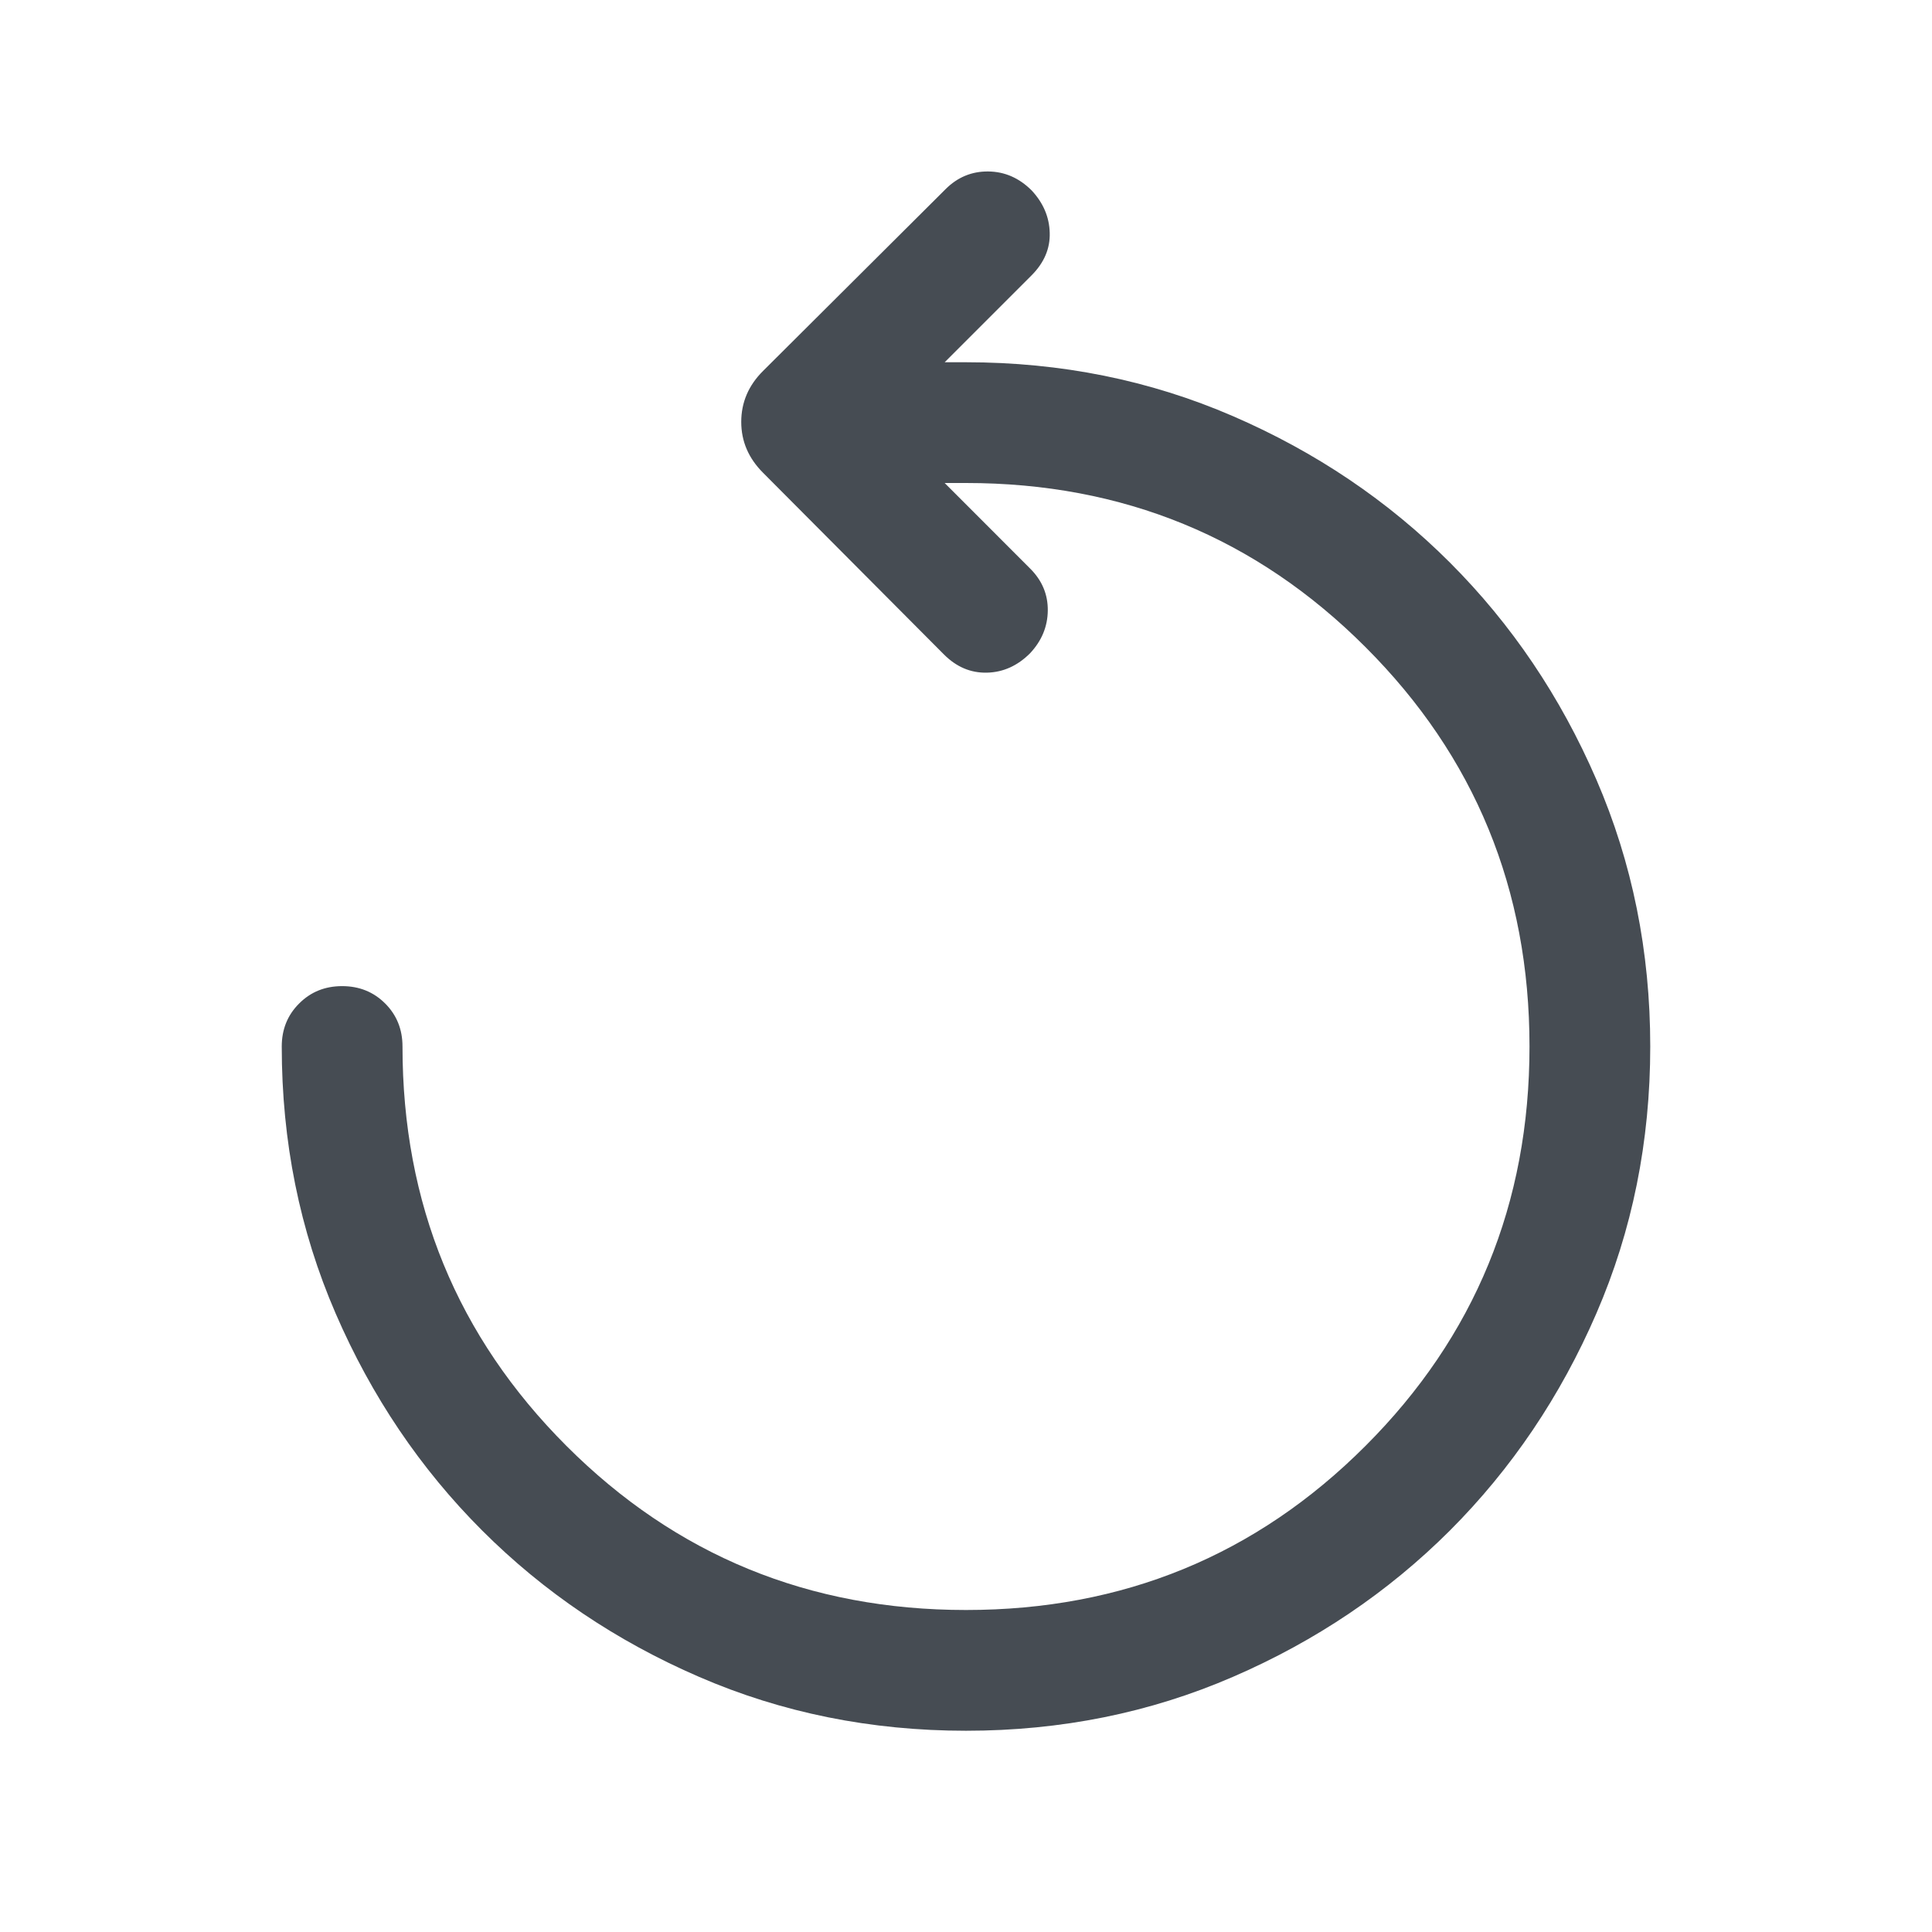
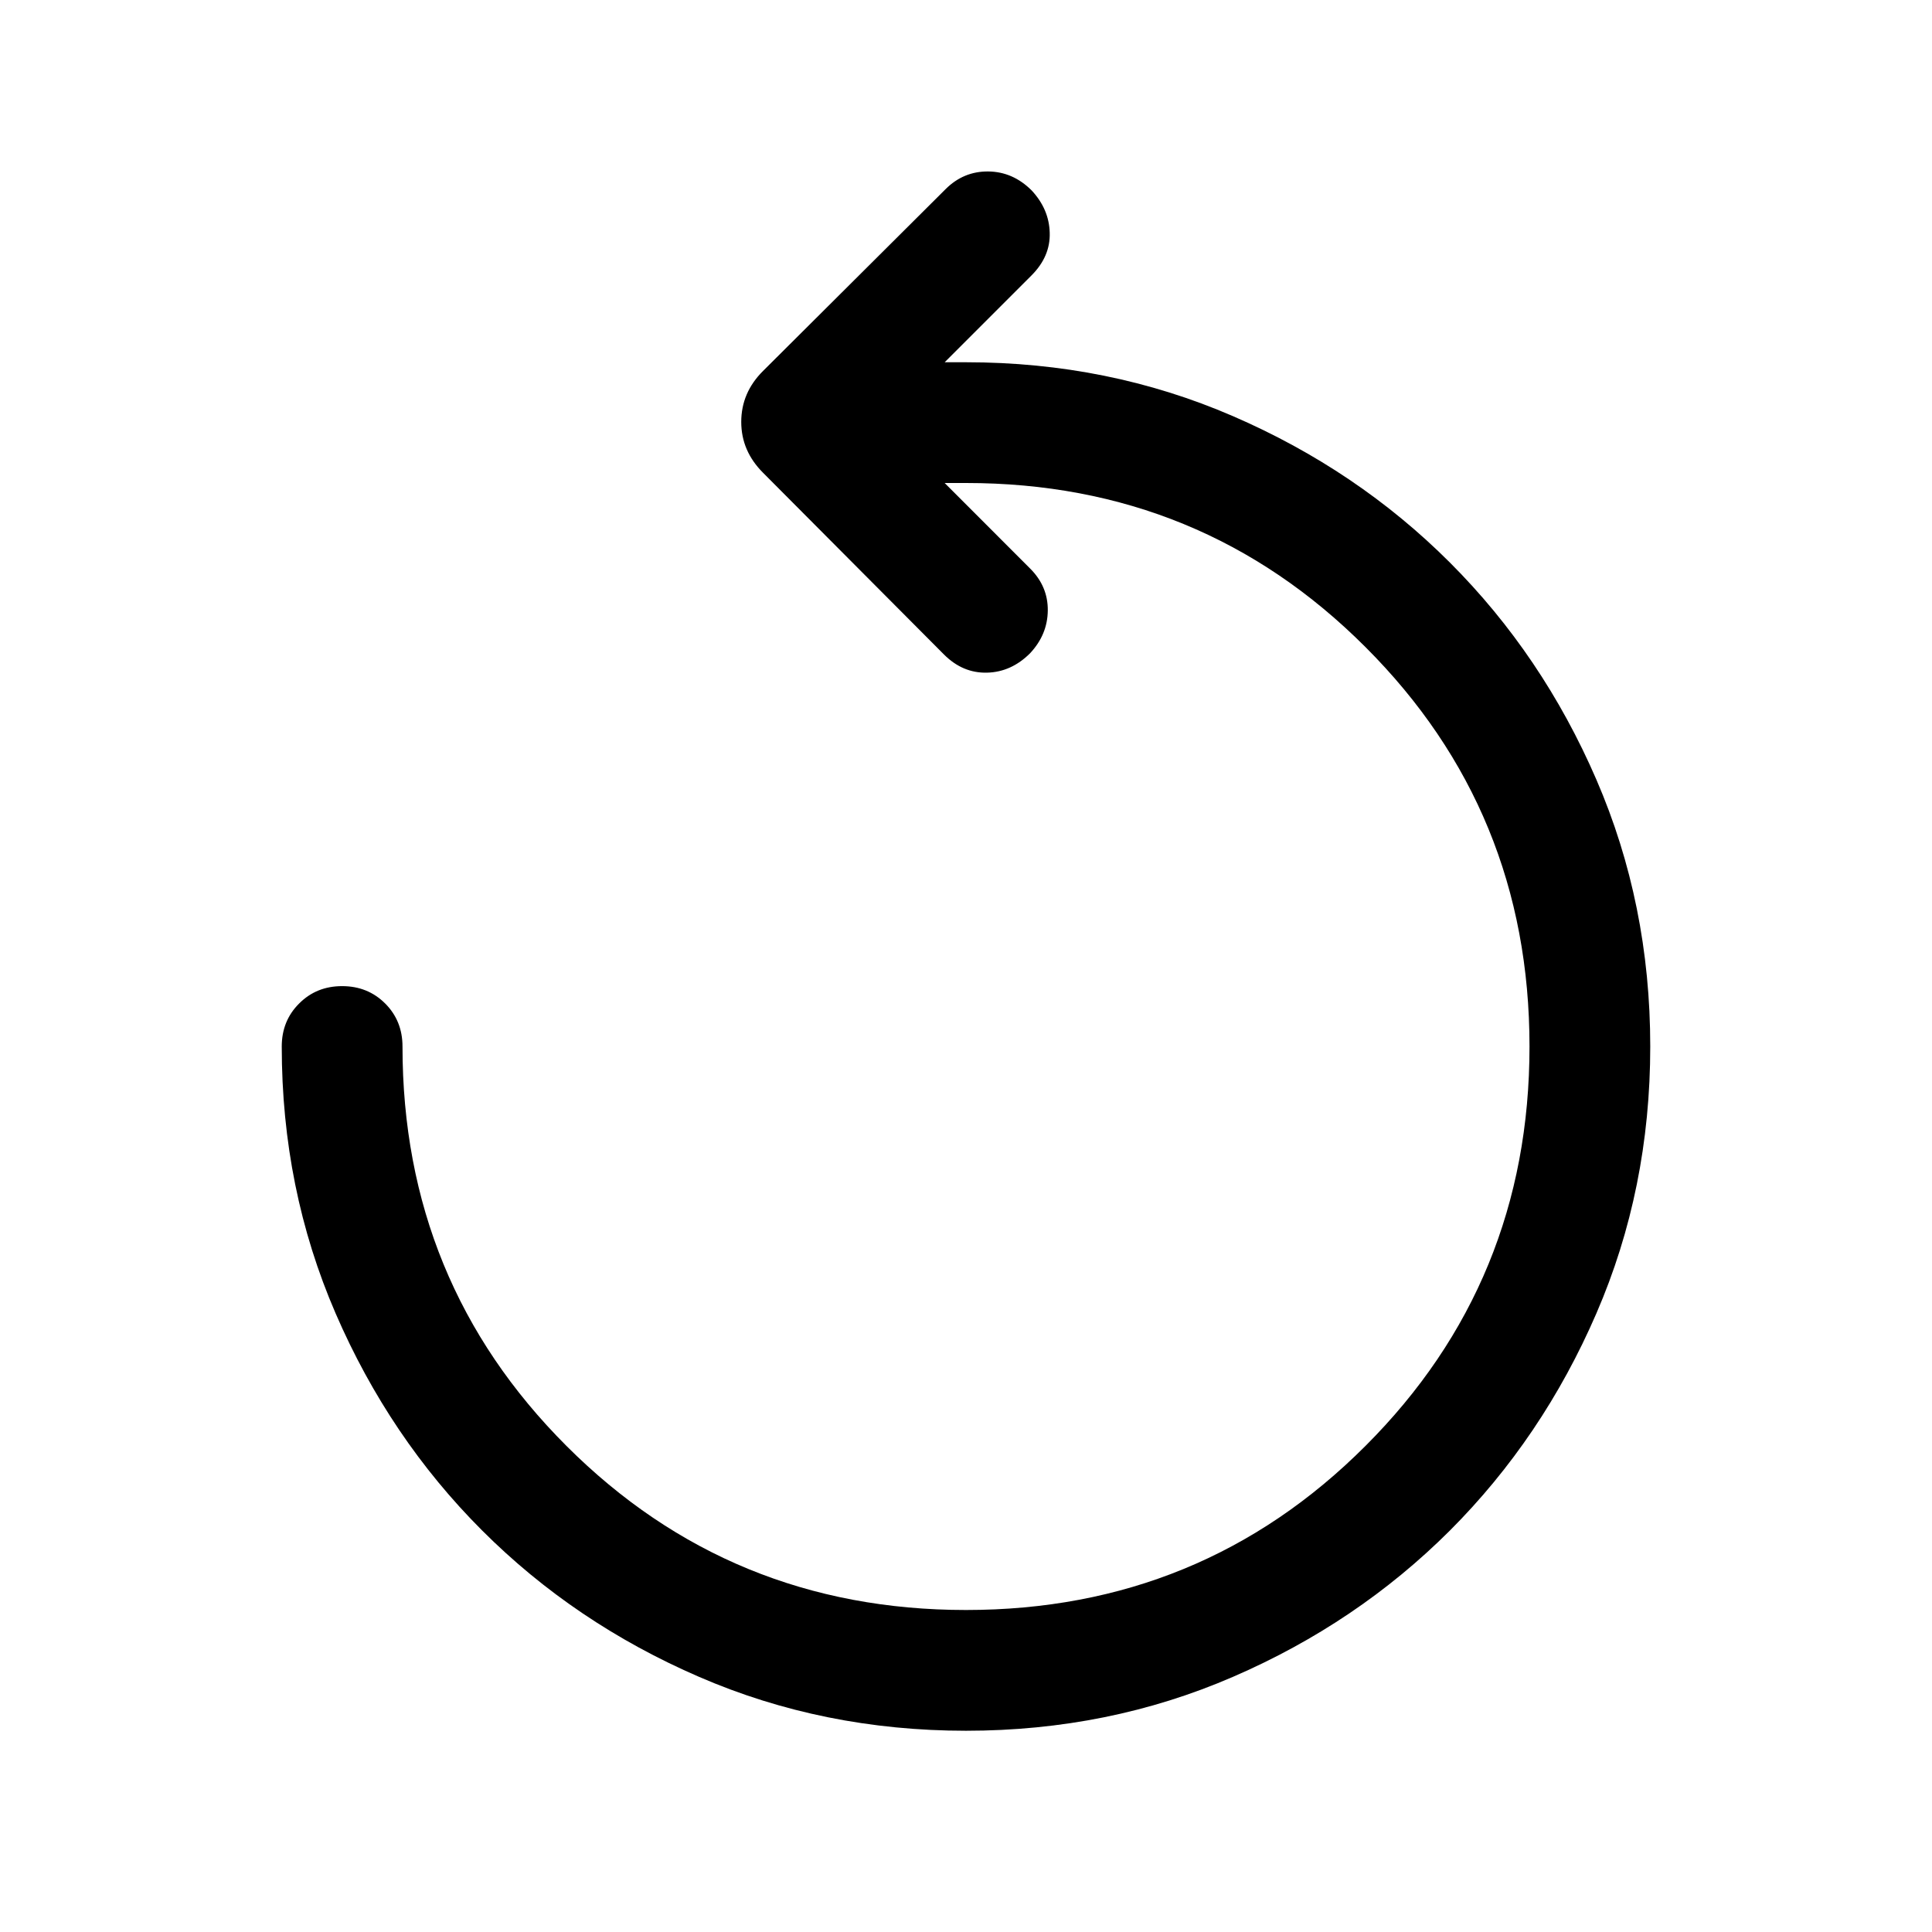
- <svg xmlns="http://www.w3.org/2000/svg" width="24" height="24" viewBox="0 0 24 24" fill="none">
+ <svg xmlns="http://www.w3.org/2000/svg" viewBox="0 0 24 24" fill="none">
  <mask id="mask0_1055_17909" style="mask-type:alpha" maskUnits="userSpaceOnUse" x="0" y="0" width="24" height="24">
    <rect width="24" height="24" fill="#D9D9D9" />
  </mask>
  <g mask="url(#mask0_1055_17909)">
-     <path d="M12 21.5C10.82 21.5 9.715 21.277 8.685 20.831C7.654 20.385 6.755 19.778 5.989 19.012C5.222 18.245 4.615 17.346 4.169 16.315C3.723 15.285 3.5 14.18 3.5 13C3.5 12.787 3.572 12.609 3.716 12.466C3.859 12.322 4.037 12.25 4.25 12.25C4.463 12.25 4.641 12.322 4.785 12.466C4.928 12.609 5 12.787 5 13C5 14.95 5.679 16.604 7.037 17.962C8.396 19.321 10.05 20 12 20C13.95 20 15.604 19.321 16.962 17.962C18.321 16.604 19 14.95 19 13C19 11.05 18.321 9.396 16.962 8.038C15.604 6.679 13.95 6 12 6H11.735L12.796 7.062C12.945 7.21 13.018 7.384 13.016 7.584C13.014 7.783 12.941 7.96 12.796 8.115C12.641 8.27 12.463 8.351 12.261 8.356C12.06 8.361 11.882 8.286 11.727 8.131L9.479 5.873C9.298 5.692 9.208 5.482 9.208 5.241C9.208 4.999 9.298 4.788 9.479 4.608L11.746 2.35C11.895 2.201 12.072 2.128 12.276 2.13C12.48 2.132 12.66 2.21 12.816 2.366C12.96 2.521 13.035 2.696 13.04 2.892C13.046 3.088 12.97 3.264 12.816 3.419L11.735 4.5H12C13.18 4.5 14.285 4.723 15.315 5.169C16.346 5.615 17.245 6.222 18.012 6.989C18.778 7.755 19.385 8.654 19.831 9.685C20.277 10.716 20.5 11.82 20.5 13C20.5 14.18 20.277 15.285 19.831 16.315C19.385 17.346 18.778 18.245 18.012 19.012C17.245 19.778 16.346 20.385 15.315 20.831C14.285 21.277 13.18 21.5 12 21.5Z" fill="#464C53" />
+     <path d="M12 21.5C10.82 21.5 9.715 21.277 8.685 20.831C7.654 20.385 6.755 19.778 5.989 19.012C5.222 18.245 4.615 17.346 4.169 16.315C3.723 15.285 3.5 14.18 3.5 13C3.5 12.787 3.572 12.609 3.716 12.466C3.859 12.322 4.037 12.25 4.25 12.25C4.463 12.25 4.641 12.322 4.785 12.466C4.928 12.609 5 12.787 5 13C5 14.95 5.679 16.604 7.037 17.962C8.396 19.321 10.05 20 12 20C13.95 20 15.604 19.321 16.962 17.962C18.321 16.604 19 14.95 19 13C19 11.05 18.321 9.396 16.962 8.038C15.604 6.679 13.95 6 12 6H11.735L12.796 7.062C12.945 7.21 13.018 7.384 13.016 7.584C13.014 7.783 12.941 7.96 12.796 8.115C12.641 8.27 12.463 8.351 12.261 8.356C12.06 8.361 11.882 8.286 11.727 8.131L9.479 5.873C9.298 5.692 9.208 5.482 9.208 5.241C9.208 4.999 9.298 4.788 9.479 4.608L11.746 2.35C11.895 2.201 12.072 2.128 12.276 2.13C12.48 2.132 12.66 2.21 12.816 2.366C12.96 2.521 13.035 2.696 13.04 2.892C13.046 3.088 12.97 3.264 12.816 3.419L11.735 4.5H12C13.18 4.5 14.285 4.723 15.315 5.169C16.346 5.615 17.245 6.222 18.012 6.989C18.778 7.755 19.385 8.654 19.831 9.685C20.277 10.716 20.5 11.82 20.5 13C20.5 14.18 20.277 15.285 19.831 16.315C19.385 17.346 18.778 18.245 18.012 19.012C17.245 19.778 16.346 20.385 15.315 20.831C14.285 21.277 13.18 21.5 12 21.5Z" fill="currentColor" />
  </g>
</svg>
